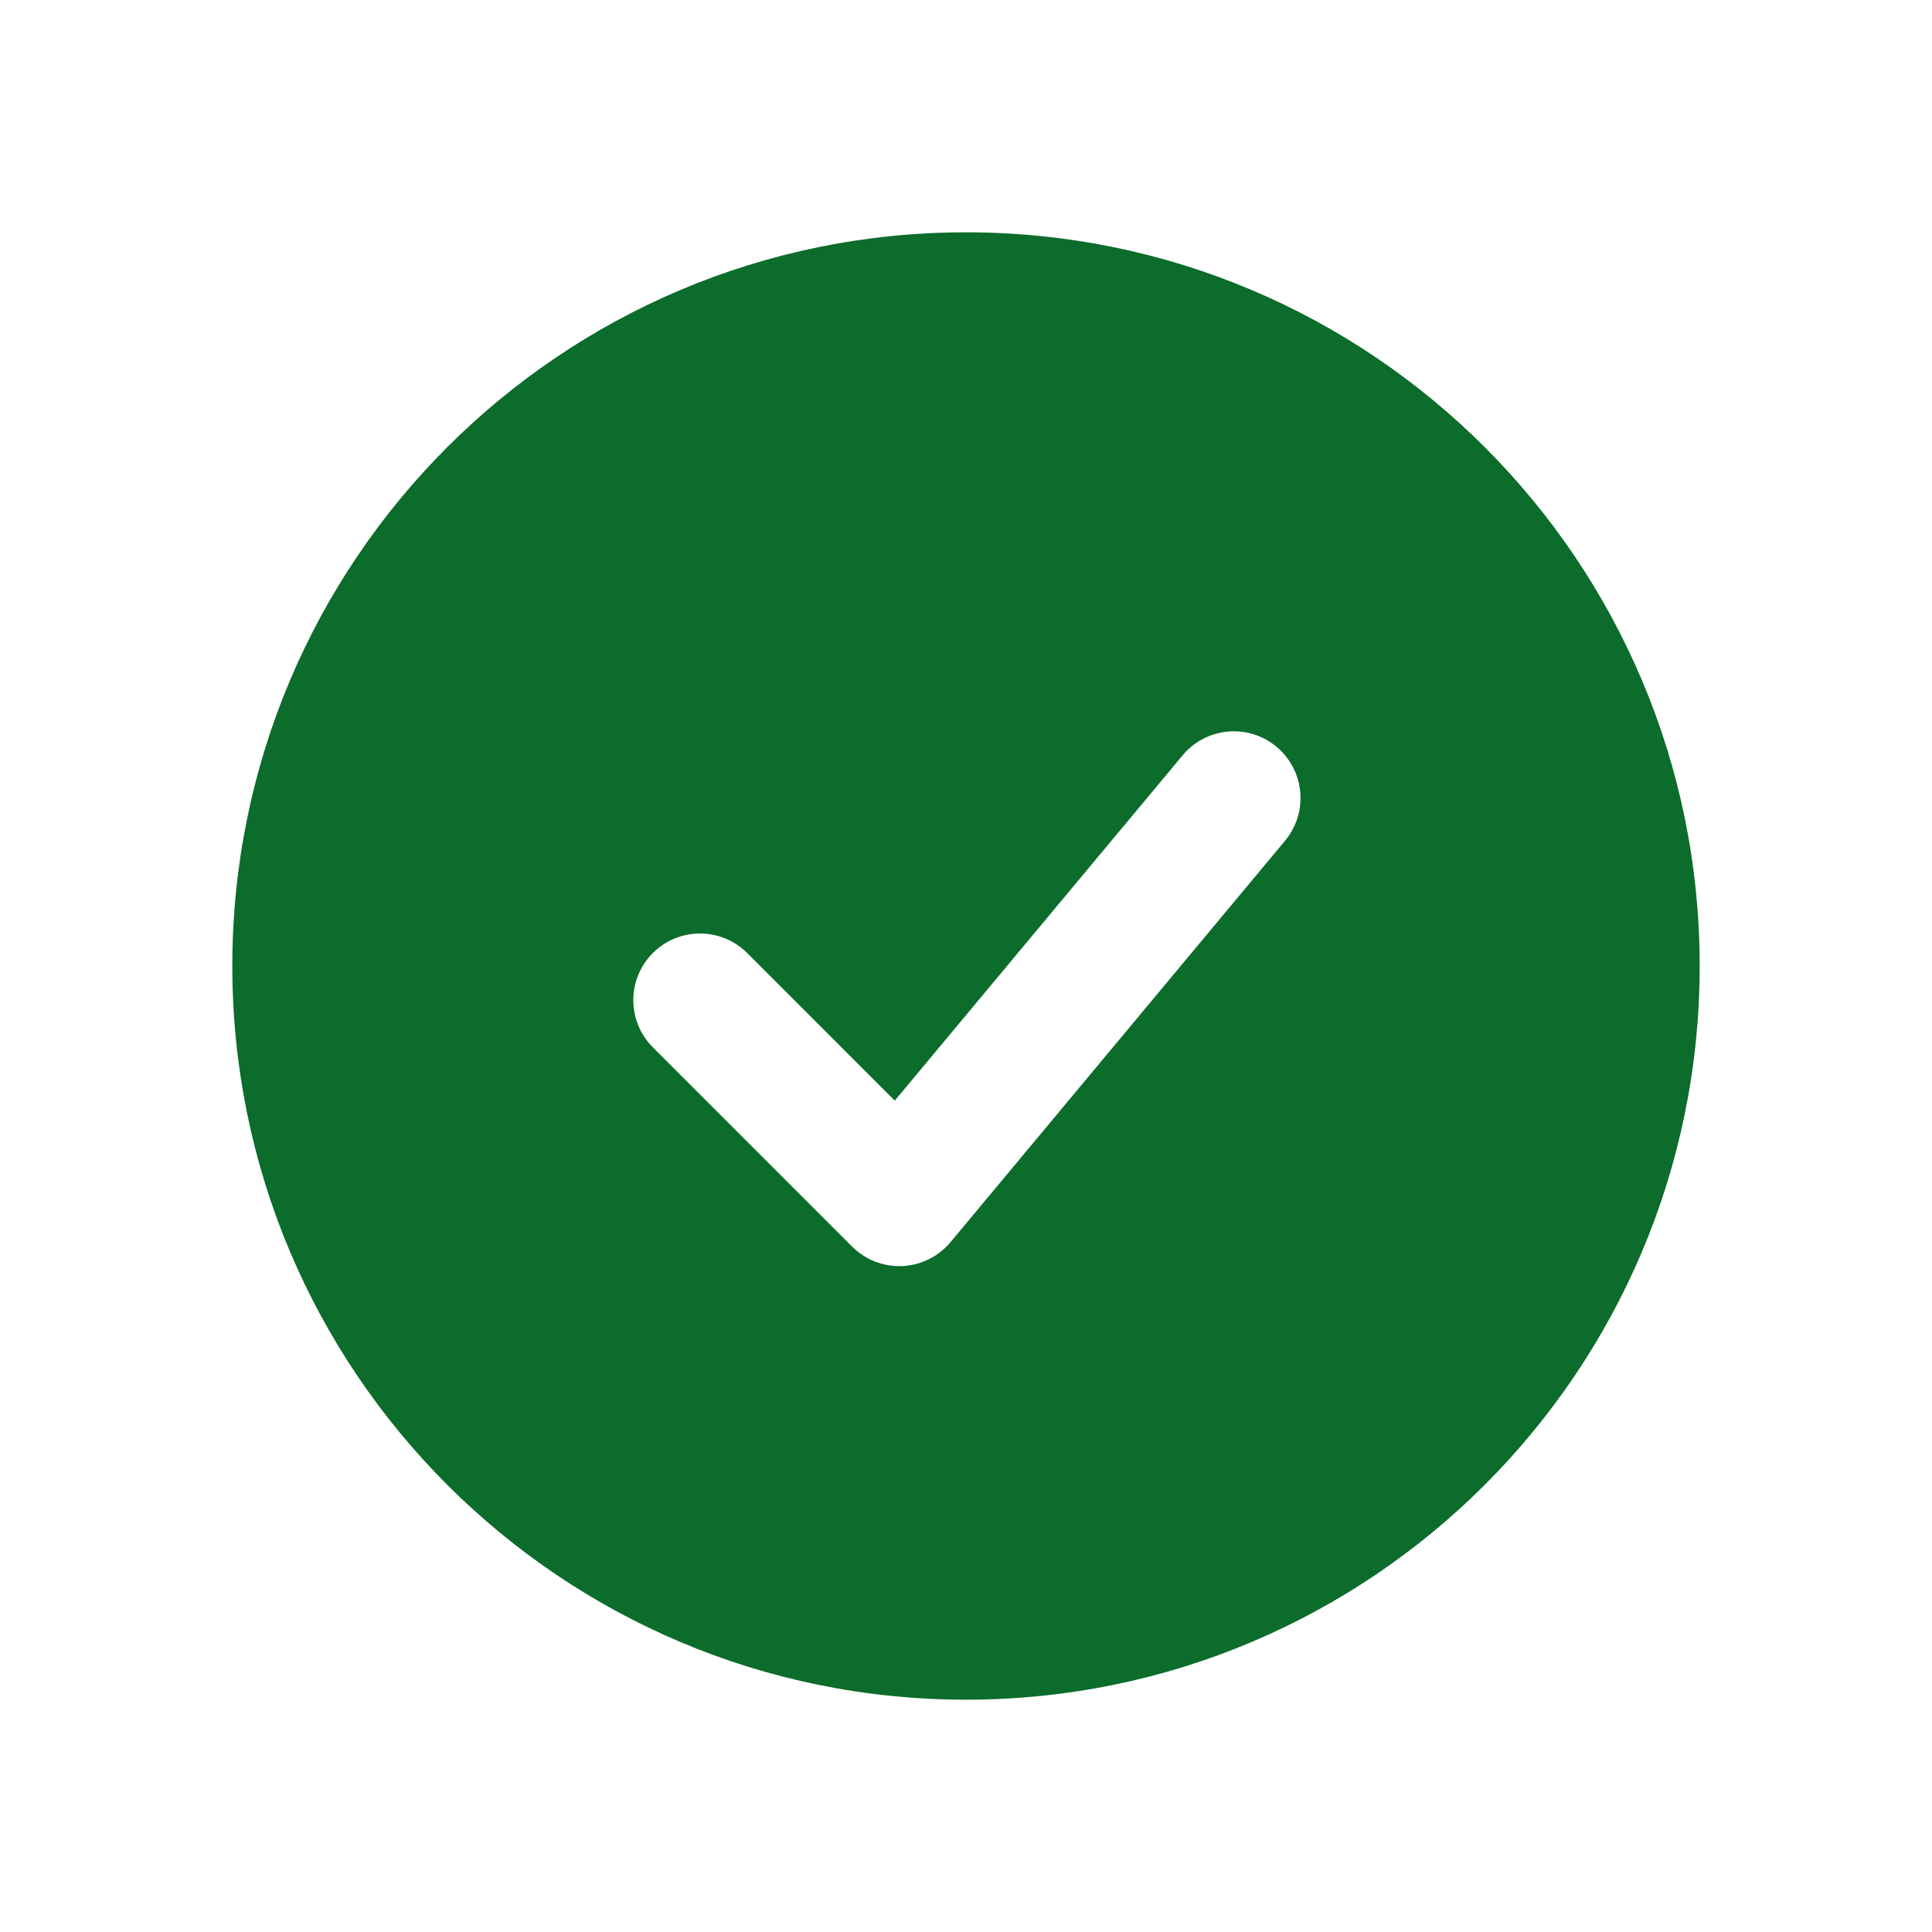
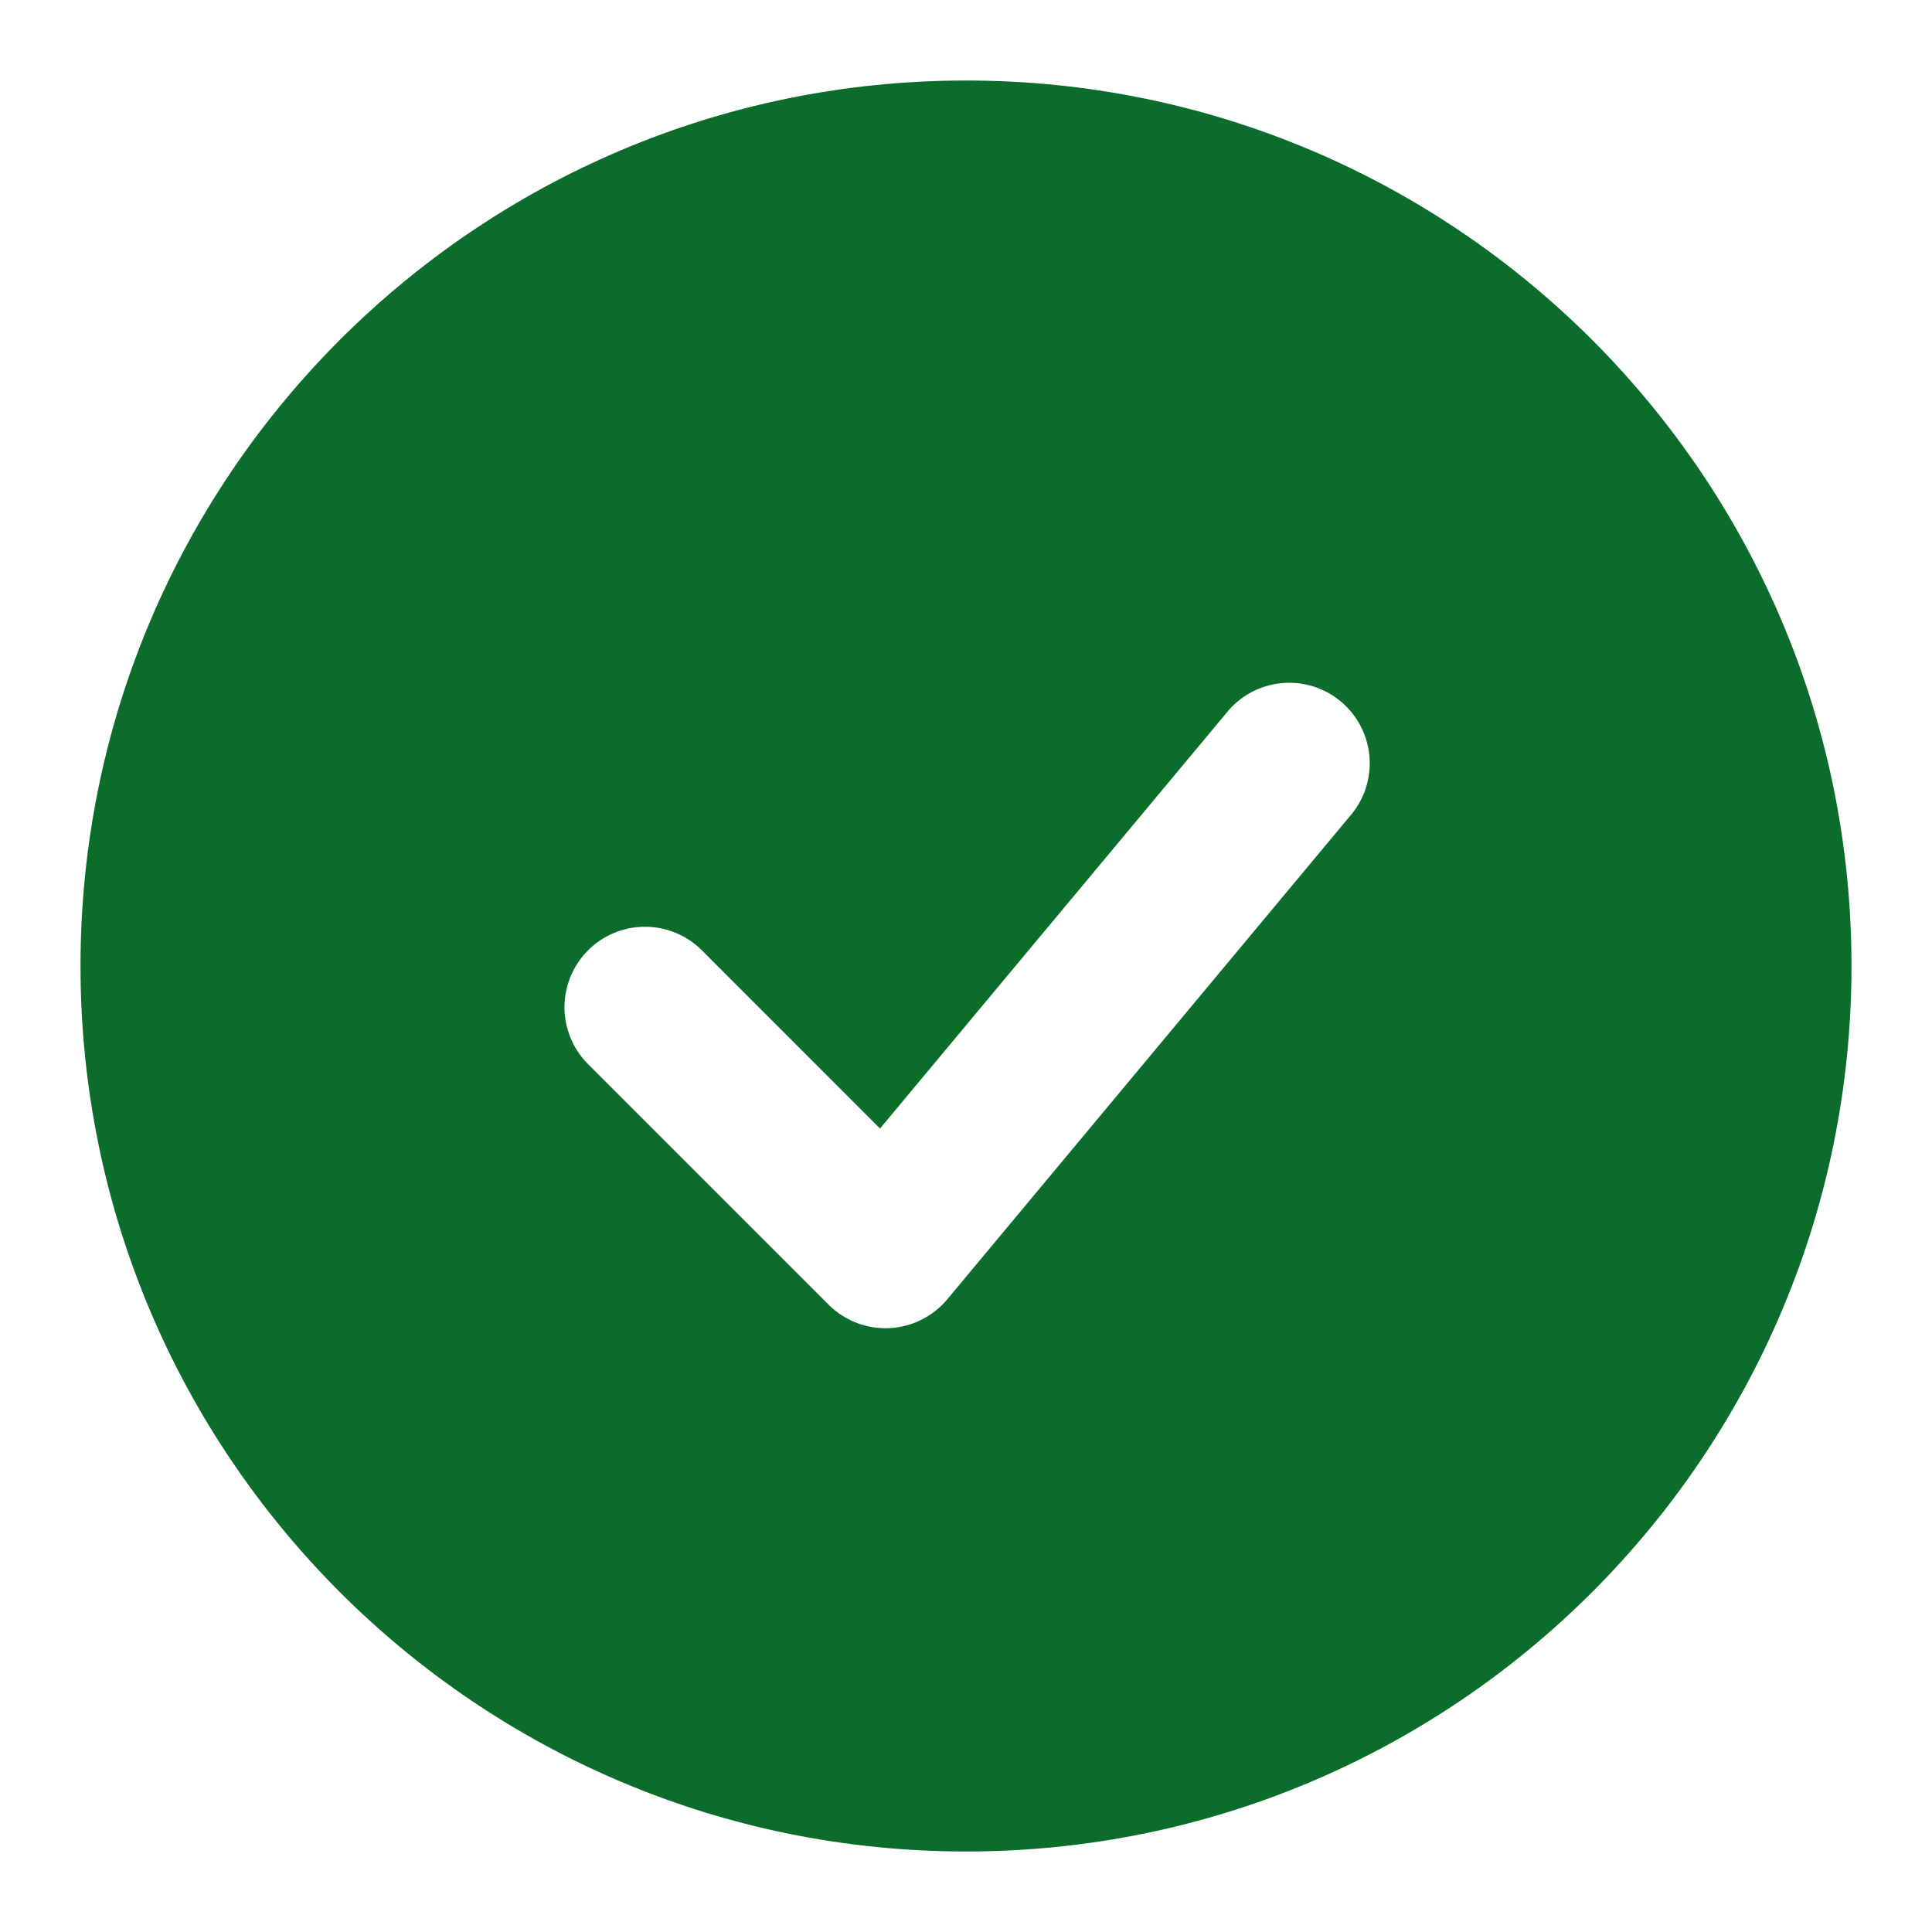
- <svg xmlns="http://www.w3.org/2000/svg" width="70" height="70" viewBox="0 0 70 70" fill="none">
-   <path fill-rule="evenodd" clip-rule="evenodd" d="M35 8.417C20.319 8.417 8.417 20.319 8.417 35C8.417 49.681 20.319 61.583 35 61.583C49.681 61.583 61.583 49.681 61.583 35C61.583 20.319 49.681 8.417 35 8.417ZM46.523 30.505C46.735 30.262 46.896 29.98 46.998 29.674C47.099 29.368 47.138 29.045 47.113 28.724C47.088 28.403 46.998 28.09 46.85 27.803C46.702 27.517 46.498 27.264 46.251 27.057C46.003 26.851 45.717 26.696 45.409 26.602C45.101 26.508 44.777 26.477 44.456 26.51C44.136 26.543 43.825 26.64 43.542 26.794C43.26 26.949 43.011 27.159 42.811 27.412L32.419 39.879L27.042 34.5C26.586 34.06 25.976 33.816 25.342 33.822C24.708 33.827 24.102 34.081 23.654 34.529C23.206 34.977 22.952 35.583 22.946 36.217C22.941 36.851 23.184 37.461 23.625 37.917L30.875 45.167C31.112 45.404 31.396 45.59 31.709 45.711C32.023 45.832 32.357 45.887 32.693 45.872C33.028 45.856 33.357 45.772 33.657 45.622C33.958 45.473 34.224 45.263 34.439 45.005L46.523 30.505Z" fill="#0C6C2B" />
+ <svg xmlns="http://www.w3.org/2000/svg" width="58" height="58" viewBox="0 0 58 58" fill="none">
+   <path fill-rule="evenodd" clip-rule="evenodd" d="M29 2.417C14.319 2.417 2.417 14.319 2.417 29C2.417 43.681 14.319 55.583 29 55.583C43.681 55.583 55.583 43.681 55.583 29C55.583 14.319 43.681 2.417 29 2.417ZM40.523 24.505C40.735 24.262 40.896 23.98 40.998 23.674C41.099 23.368 41.138 23.045 41.113 22.724C41.088 22.403 40.998 22.09 40.85 21.803C40.702 21.517 40.498 21.264 40.251 21.057C40.003 20.851 39.717 20.696 39.409 20.602C39.101 20.508 38.777 20.477 38.456 20.51C38.136 20.543 37.825 20.64 37.542 20.794C37.26 20.949 37.011 21.159 36.811 21.412L26.419 33.879L21.042 28.5C20.586 28.06 19.976 27.816 19.342 27.822C18.708 27.827 18.102 28.081 17.654 28.529C17.206 28.977 16.952 29.583 16.946 30.217C16.941 30.851 17.184 31.461 17.625 31.917L24.875 39.167C25.112 39.404 25.396 39.59 25.709 39.711C26.023 39.832 26.357 39.887 26.693 39.872C27.028 39.856 27.357 39.772 27.657 39.622C27.958 39.473 28.224 39.263 28.439 39.005L40.523 24.505Z" fill="#0C6C2B" />
</svg>
